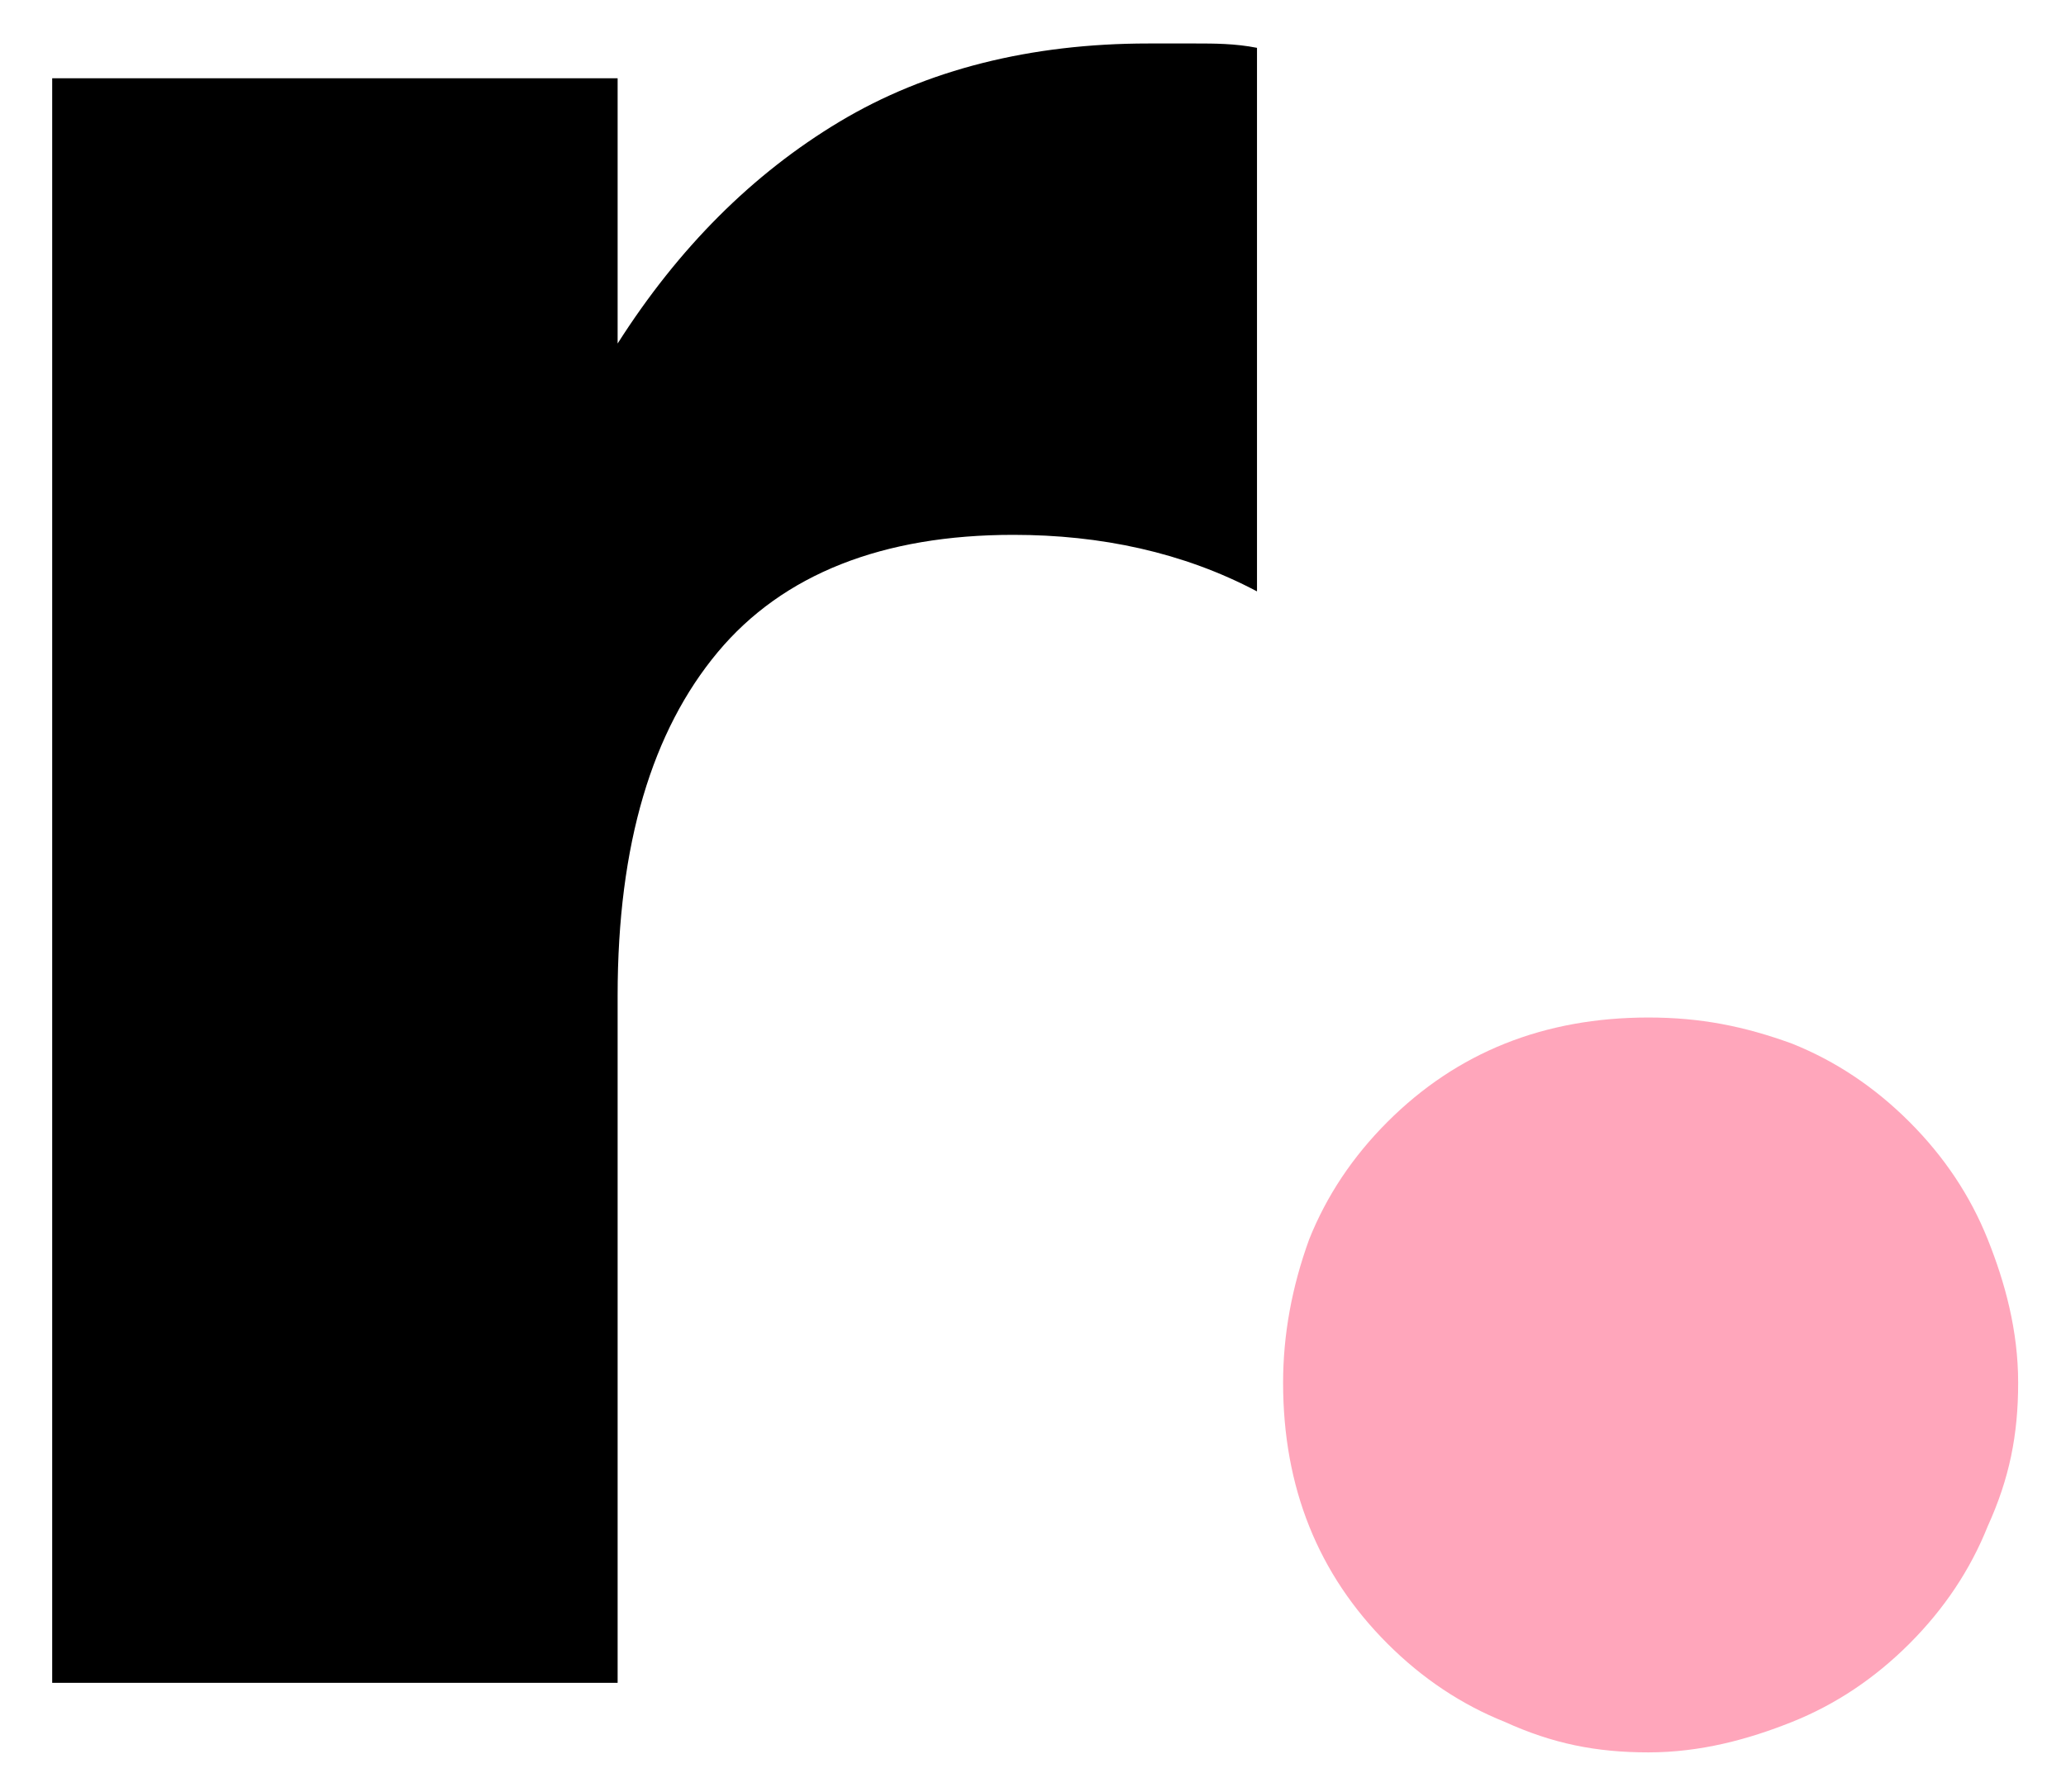
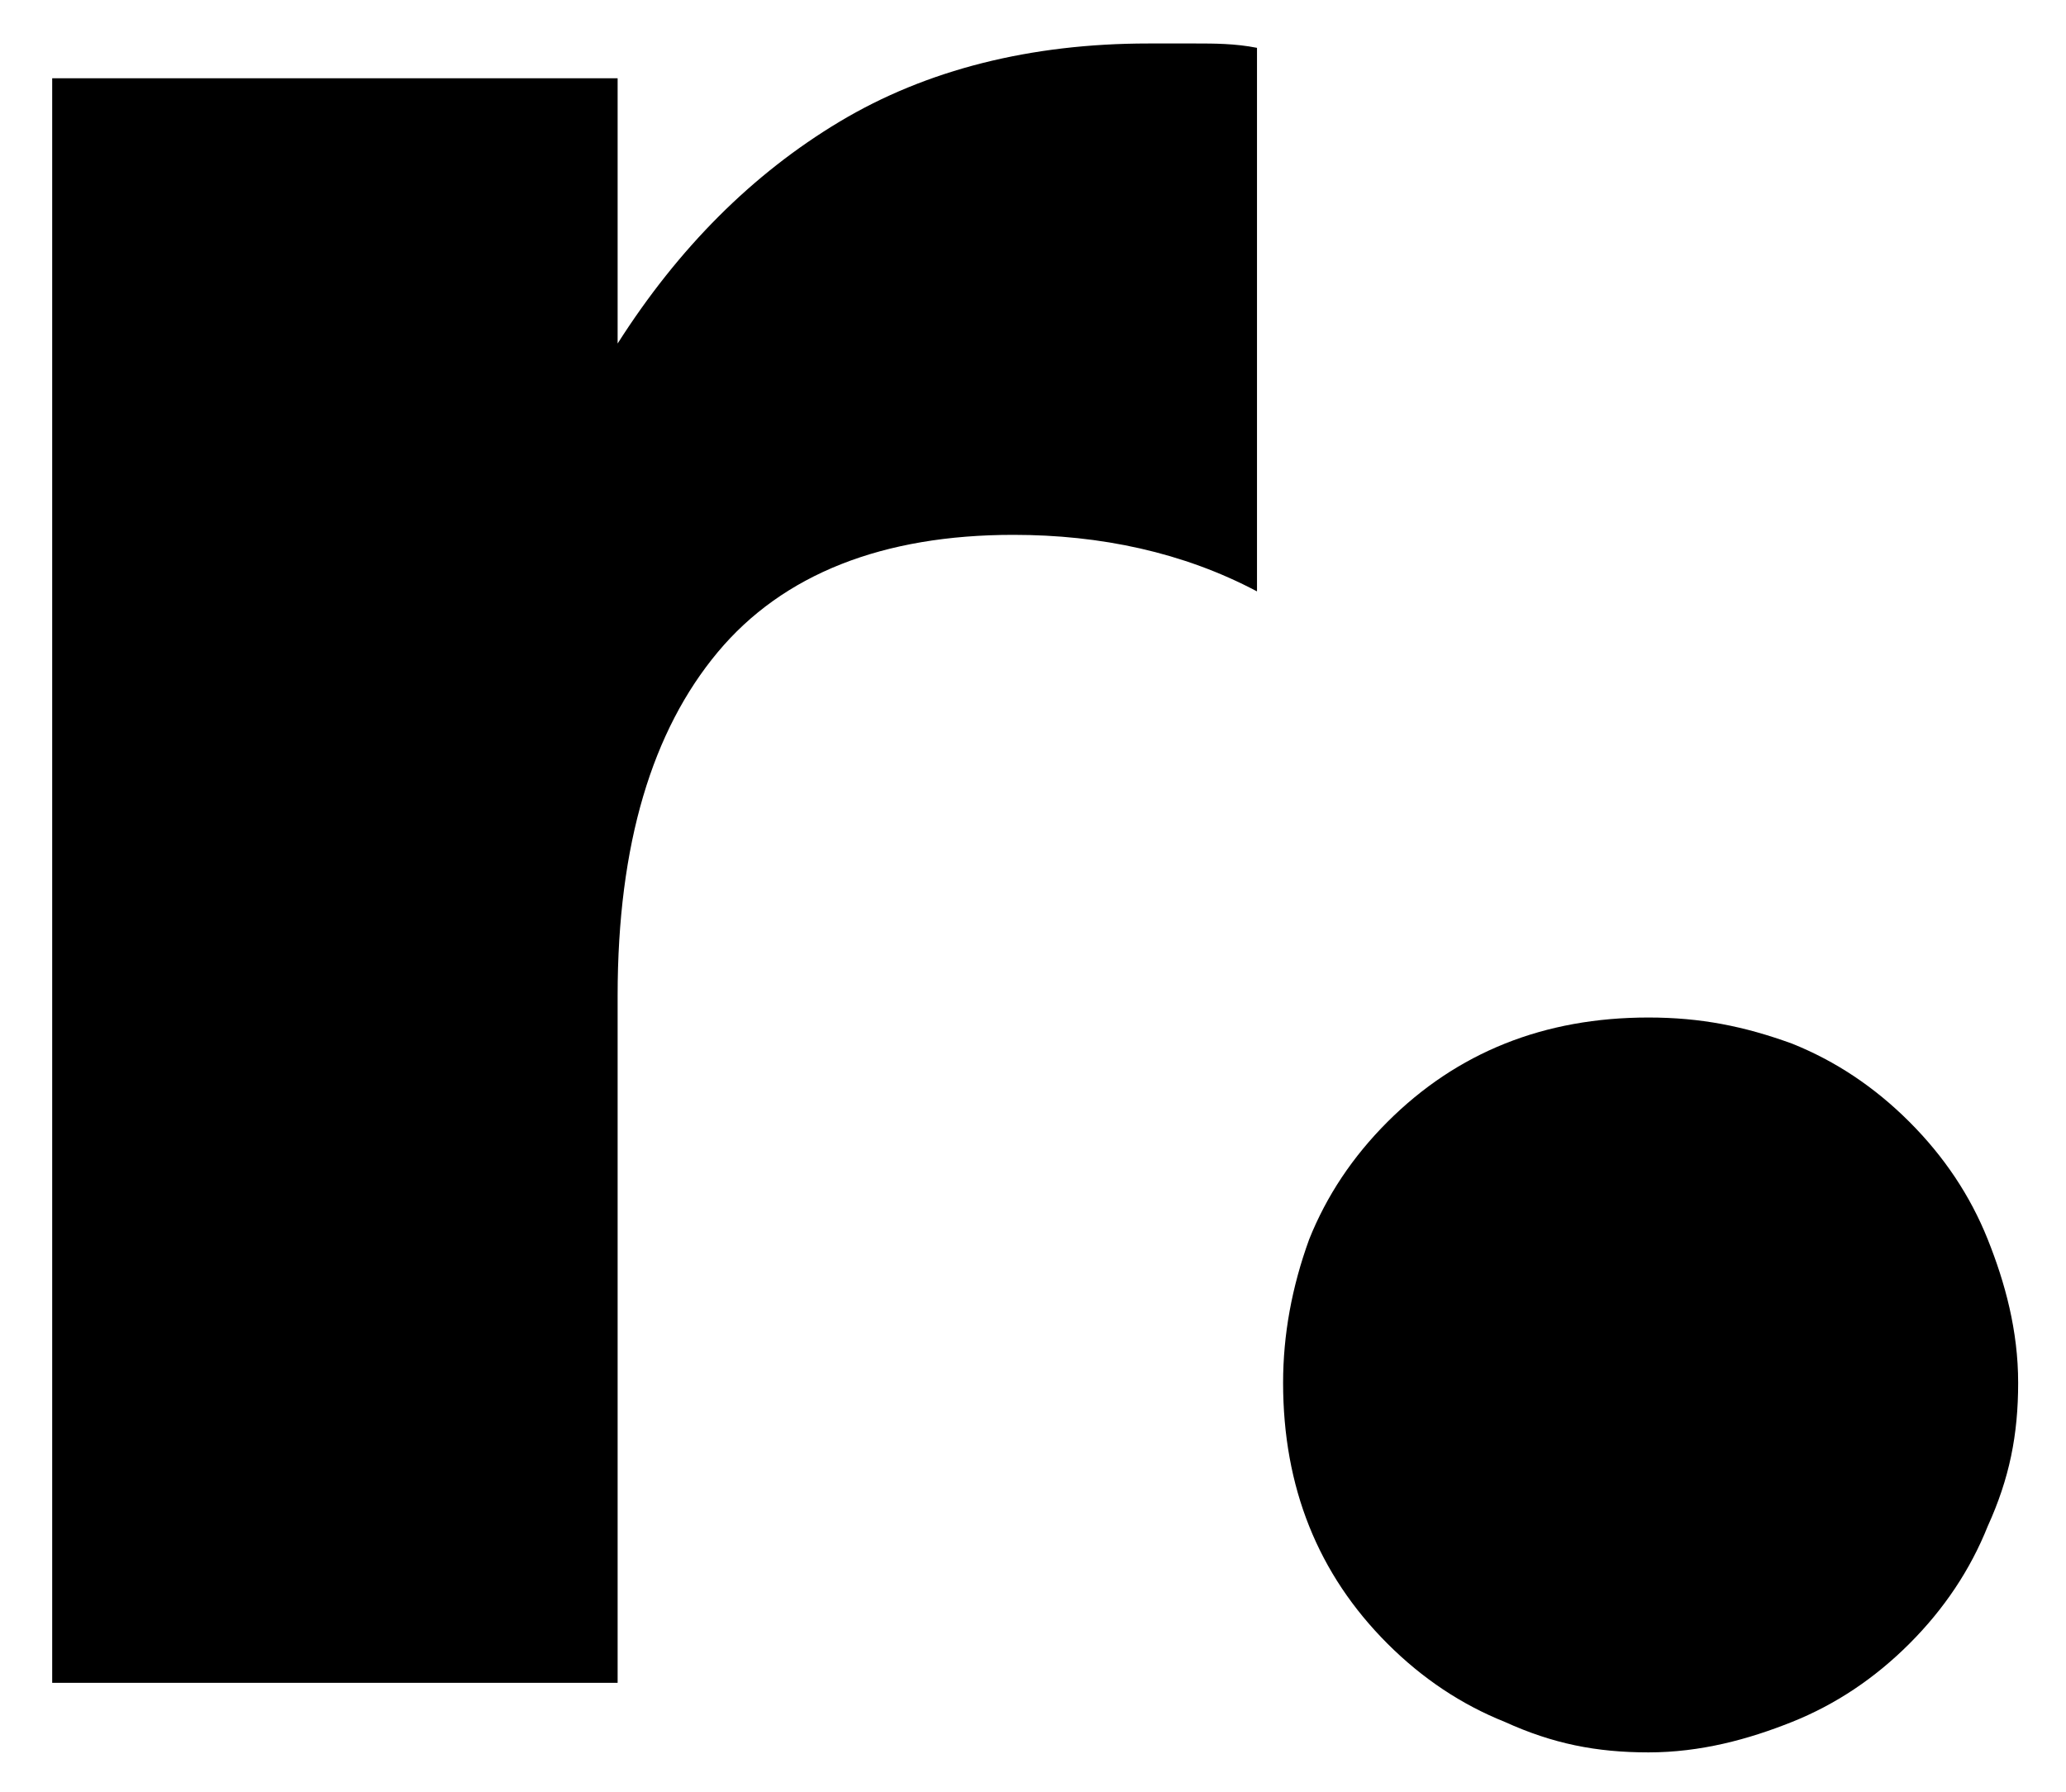
<svg xmlns="http://www.w3.org/2000/svg" version="1.1" id="Capa_1" x="0px" y="0px" viewBox="0 0 47.5 41.2" style="enable-background:new 0 0 47.5 41.2;" xml:space="preserve">
-   <style type="text/css">
- 	.st0{fill:#FFA6BB;}
- </style>
  <g>
-     <path d="M1.2,1.8h13v6.1c1.4-2.2,3.1-3.9,5.1-5.1c2-1.2,4.4-1.8,7.1-1.8c0.3,0,0.7,0,1.1,0c0.4,0,0.9,0,1.4,0.1v12.5   c-1.7-0.9-3.6-1.3-5.6-1.3c-3,0-5.3,0.9-6.8,2.7c-1.5,1.8-2.3,4.4-2.3,7.9v15.8h-13V1.8z" />
-     <path class="st0" d="M29.5,31.8c0-1.1,0.2-2.2,0.6-3.3c0.4-1,1-1.9,1.8-2.7s1.7-1.4,2.7-1.8c1-0.4,2.1-0.6,3.3-0.6   c1.2,0,2.2,0.2,3.3,0.6c1,0.4,1.9,1,2.7,1.8c0.8,0.8,1.4,1.7,1.8,2.7s0.7,2.1,0.7,3.3c0,1.2-0.2,2.2-0.7,3.3c-0.4,1-1,1.9-1.8,2.7   s-1.7,1.4-2.7,1.8c-1,0.4-2.1,0.7-3.3,0.7c-1.2,0-2.2-0.2-3.3-0.7c-1-0.4-1.9-1-2.7-1.8s-1.4-1.7-1.8-2.7   C29.7,34.1,29.5,33,29.5,31.8z" />
+     <path d="M1.2,1.8h13v6.1c1.4-2.2,3.1-3.9,5.1-5.1S23.7,1,26.4,1c0.3,0,0.7,0,1.1,0s0.9,0,1.4,0.1v12.5c-1.7-0.9-3.6-1.3-5.6-1.3   c-3,0-5.3,0.9-6.8,2.7s-2.3,4.4-2.3,7.9v15.8h-13C1.2,38.7,1.2,1.8,1.2,1.8z" />
+     <path d="M29.5,31.8c0-1.1,0.2-2.2,0.6-3.3c0.4-1,1-1.9,1.8-2.7c0.8-0.8,1.7-1.4,2.7-1.8s2.1-0.6,3.3-0.6s2.2,0.2,3.3,0.6   c1,0.4,1.9,1,2.7,1.8s1.4,1.7,1.8,2.7s0.7,2.1,0.7,3.3c0,1.2-0.2,2.2-0.7,3.3c-0.4,1-1,1.9-1.8,2.7s-1.7,1.4-2.7,1.8   c-1,0.4-2.1,0.7-3.3,0.7s-2.2-0.2-3.3-0.7c-1-0.4-1.9-1-2.7-1.8s-1.4-1.7-1.8-2.7C29.7,34.1,29.5,33,29.5,31.8z" />
  </g>
</svg>
